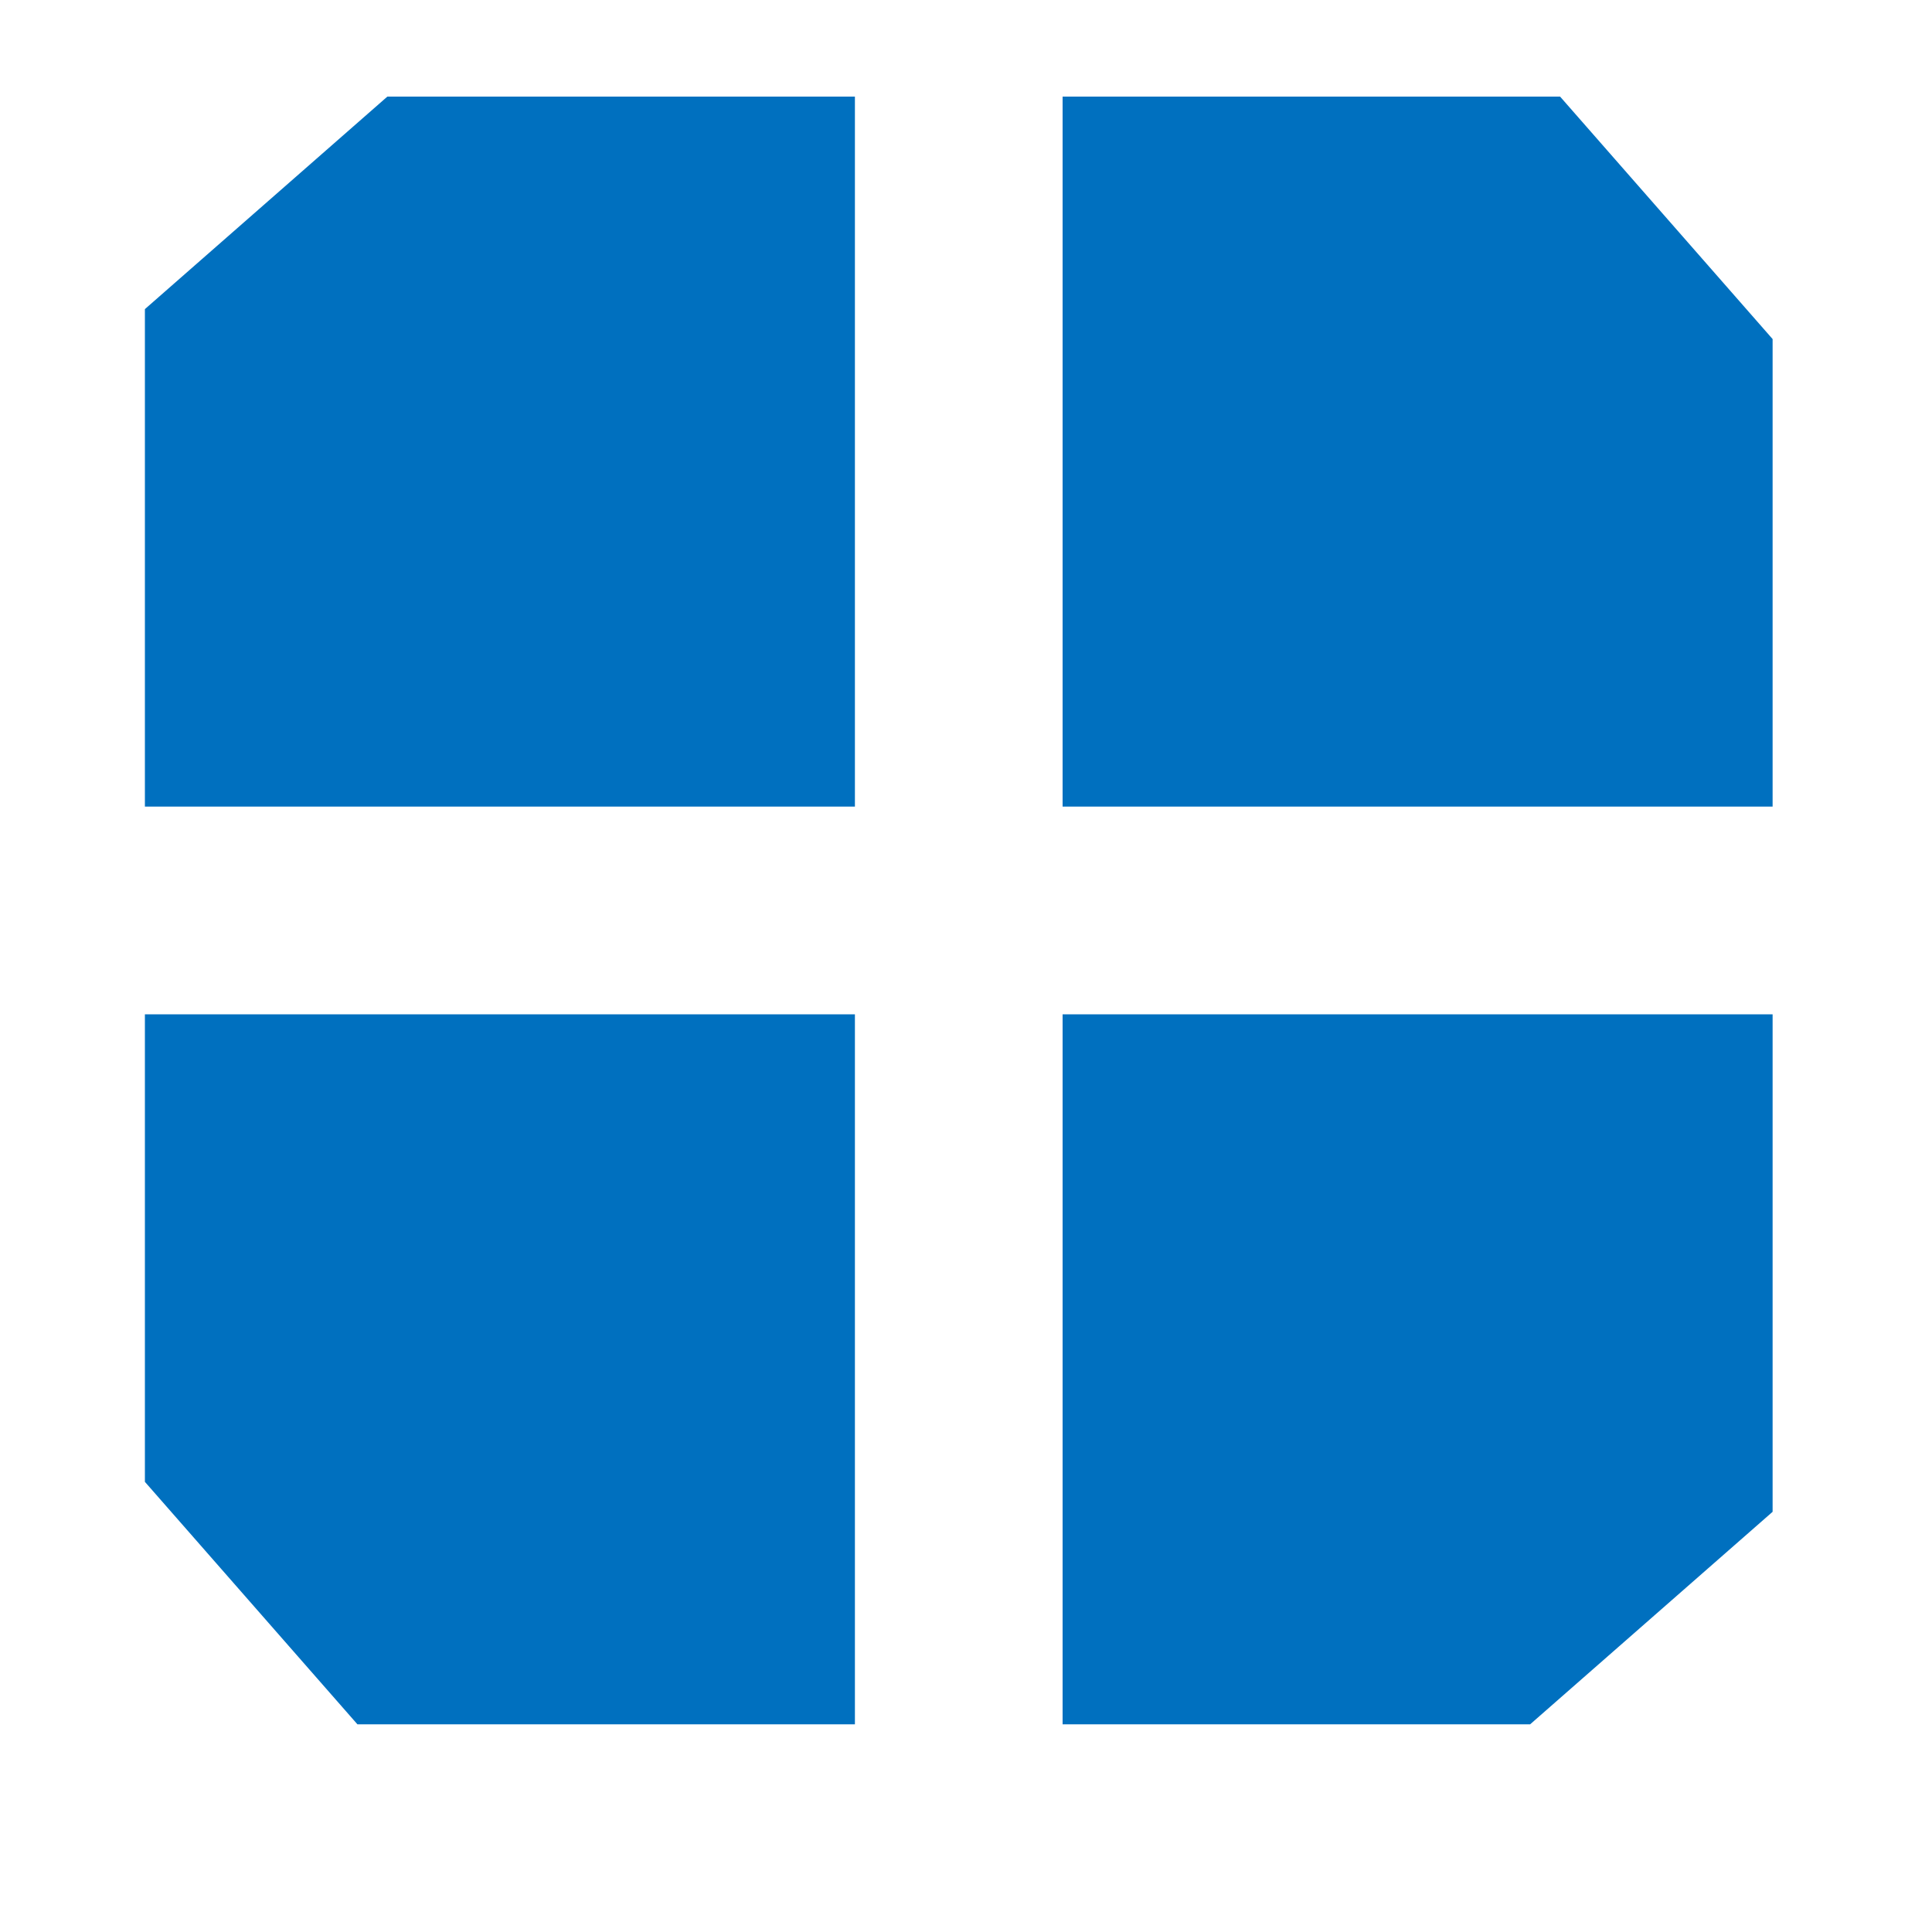
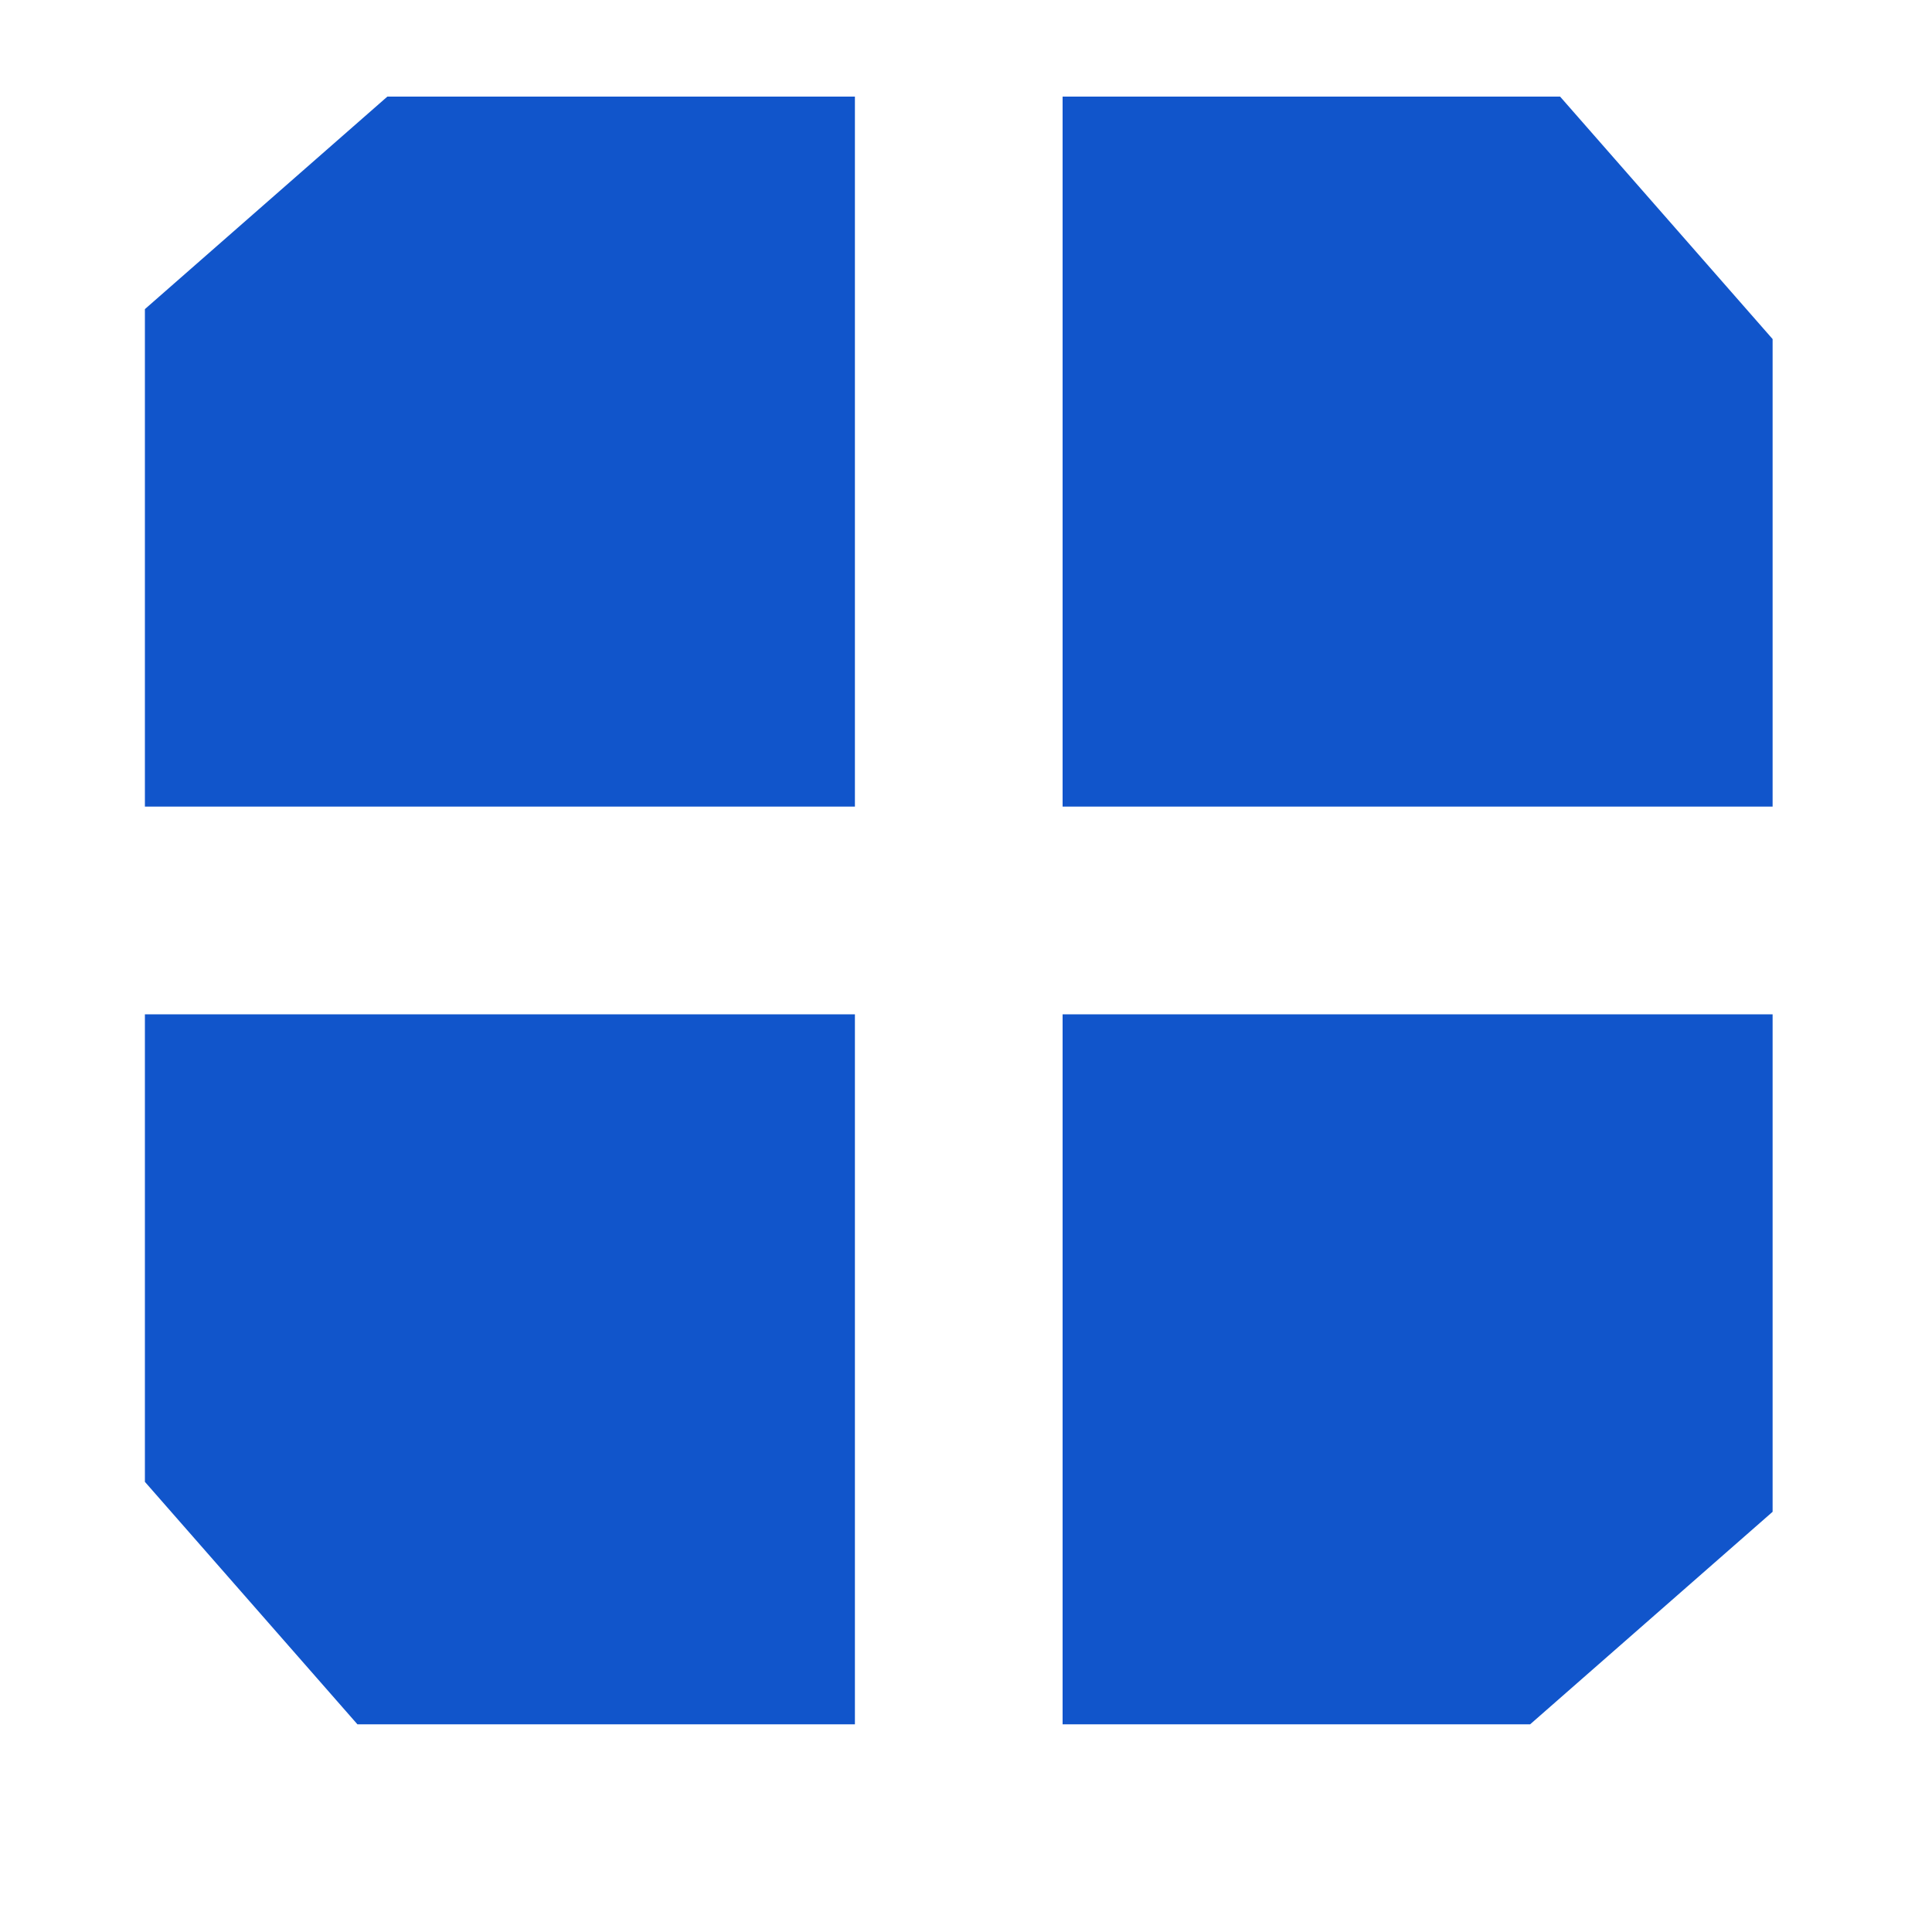
<svg xmlns="http://www.w3.org/2000/svg" viewBox="0 0 20 20" fill="none">
-   <path d="M8.85 1v7.35H1.5V3.2L4.01 1h4.84ZM18.35 8.35H11V1h5.15l2.2 2.51v4.84ZM11 17.85V10.5h7.35v5.15l-2.51 2.2H11ZM1.5 10.5h7.35v7.35H3.7l-2.2-2.51V10.5Z" fill="#0070BF" />
+   <path d="M8.85 1v7.35H1.5V3.2L4.01 1h4.84ZM18.35 8.35H11V1h5.15l2.2 2.51v4.84ZM11 17.85V10.5h7.35v5.15l-2.51 2.2H11ZM1.5 10.5h7.35v7.35H3.7l-2.2-2.51V10.5Z" fill="#1155cb" />
</svg>
